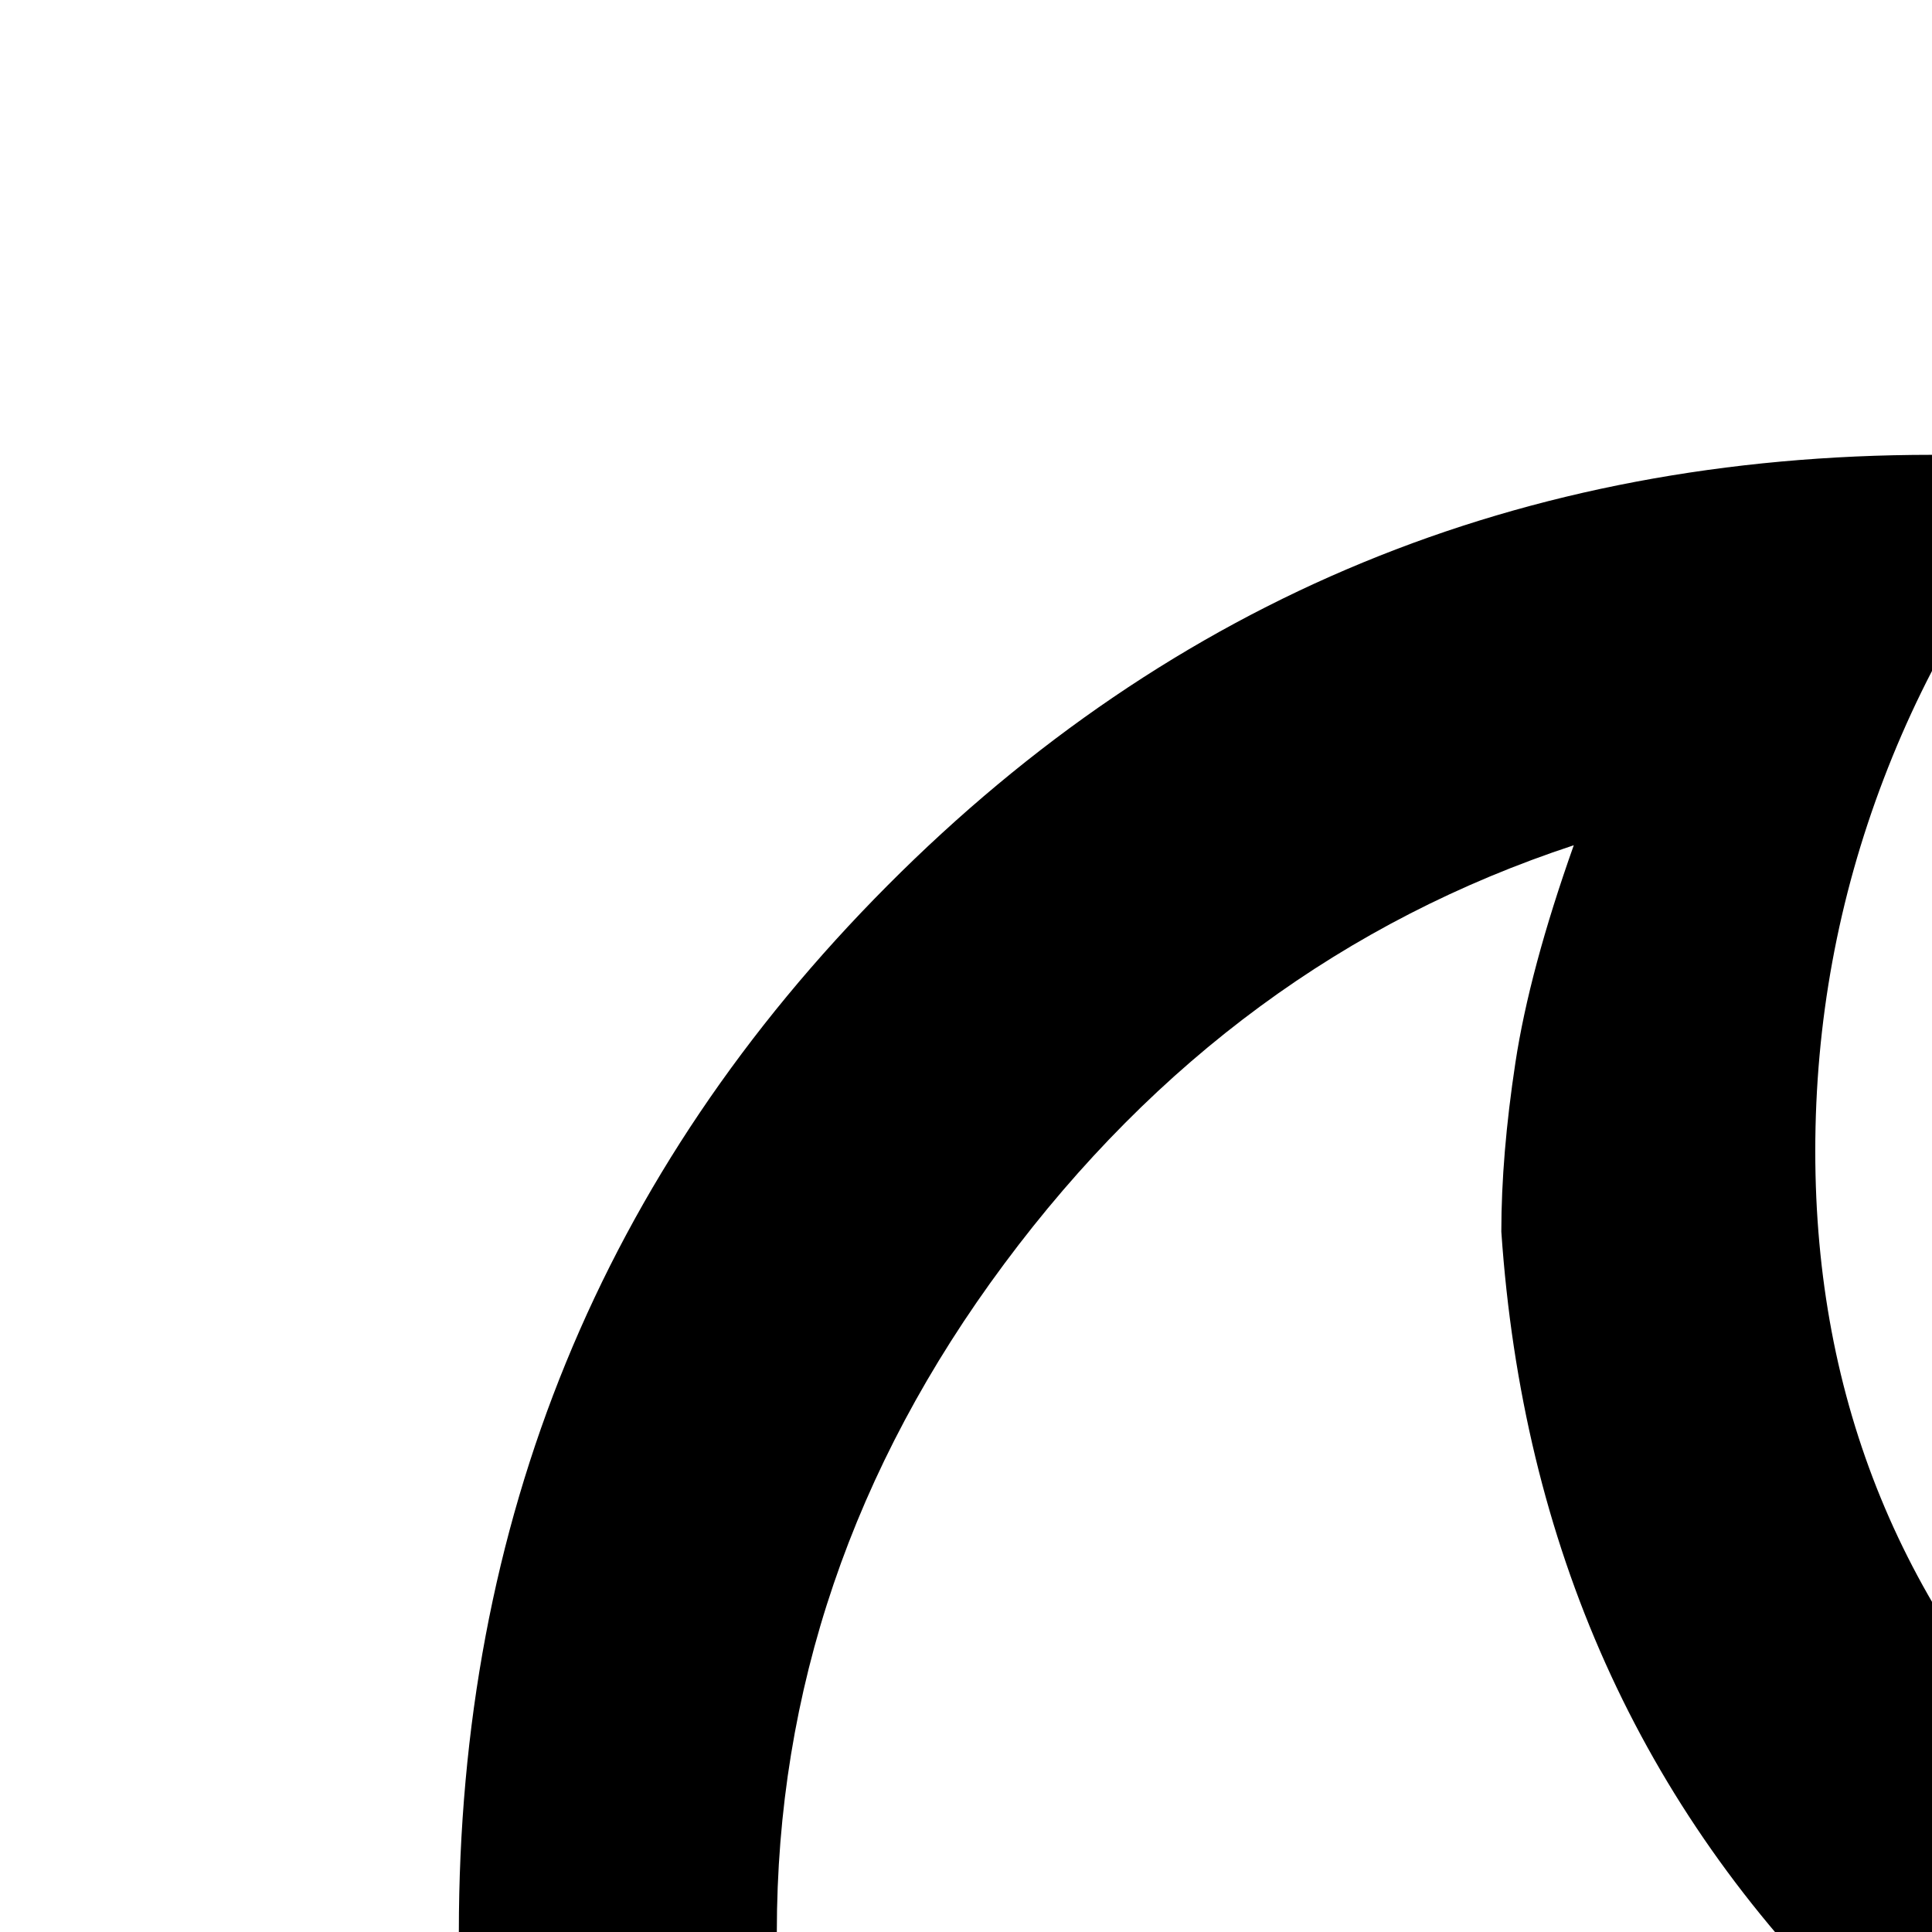
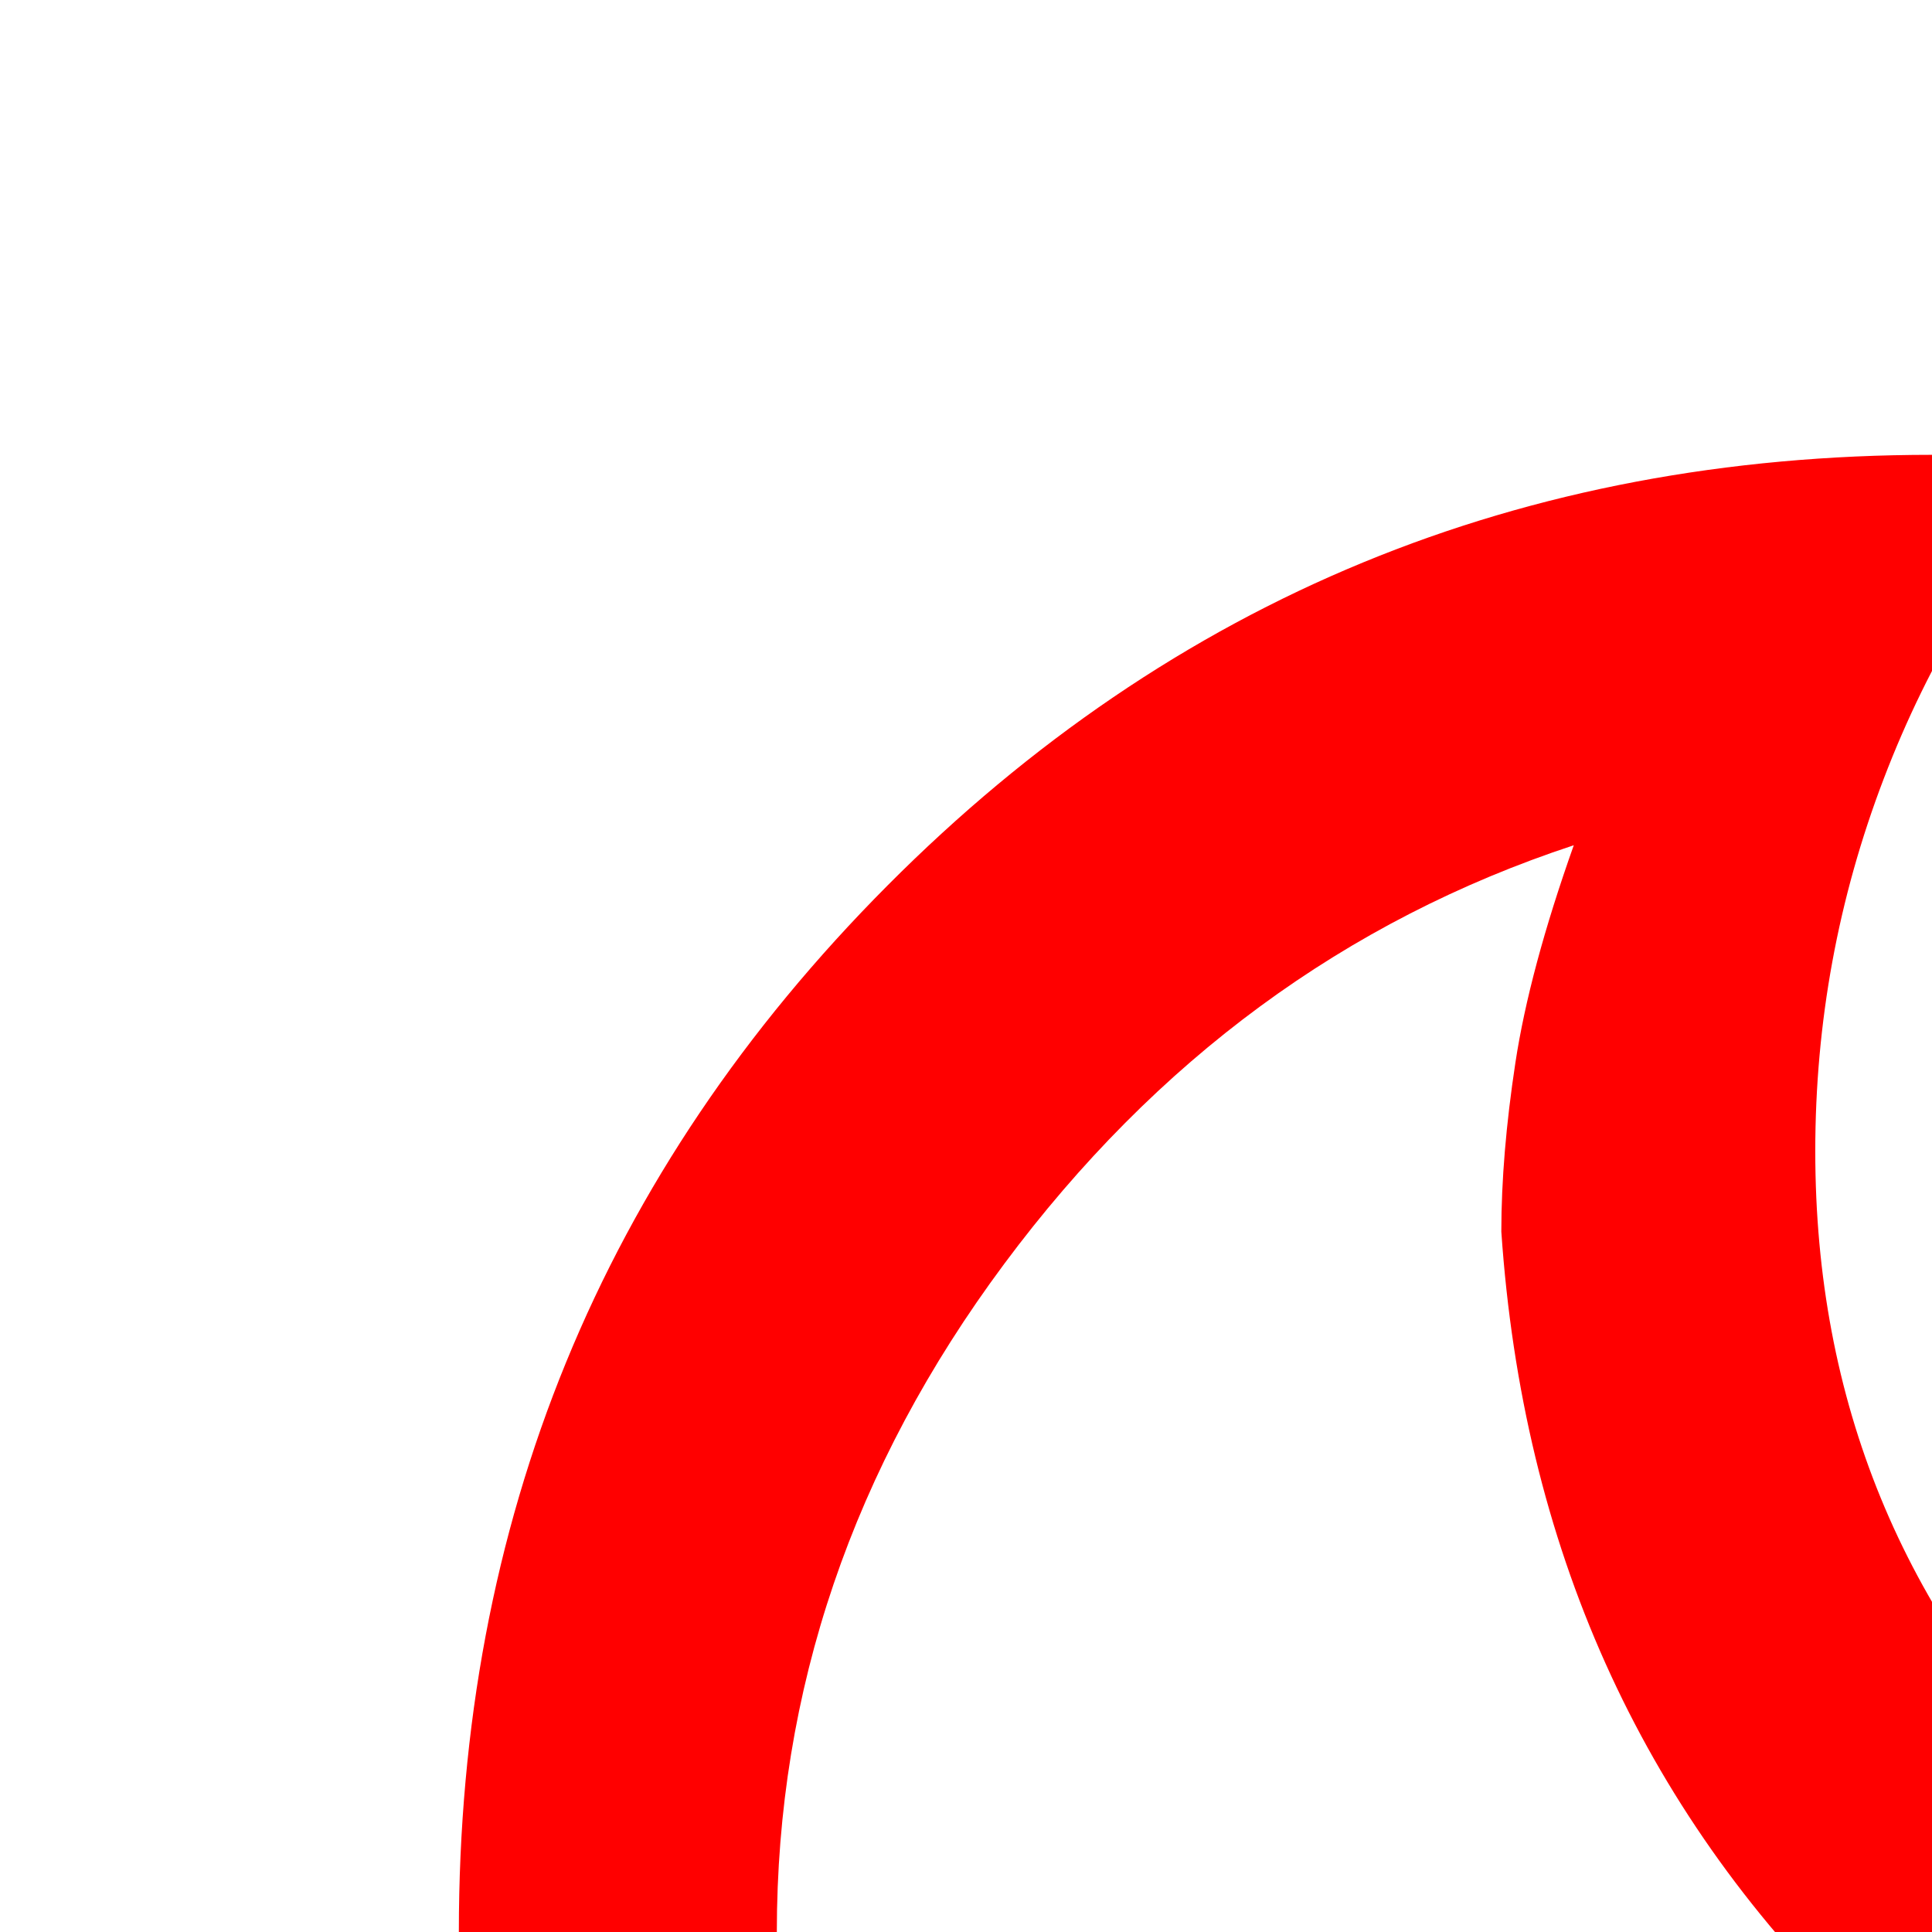
- <svg xmlns="http://www.w3.org/2000/svg" height="24" width="24">
+ <svg xmlns="http://www.w3.org/2000/svg" height="24" width="24" fill="red">
  <path d="M24 42.3q-7.65 0-12.975-5.325Q5.7 31.65 5.7 24q0-7.65 5.325-13T24 5.65q.35 0 .75.025t1.05.075q-1.55 1.7-2.4 3.925-.85 2.225-.85 4.625 0 4.65 3.25 7.925 3.25 3.275 7.95 3.275 2.4 0 4.625-.775T42.3 22.55q0 .55.025.85.025.3.025.55 0 7.65-5.35 13T24 42.3Zm0-3.95q4.9 0 8.6-2.95 3.7-2.95 4.75-6.9-1.05.45-2.275.675-1.225.225-2.425.175-5.65-.4-9.625-4.3-3.975-3.9-4.375-9.75 0-.95.175-2.1.175-1.15.725-2.7-4.25 1.4-7.075 5.2Q9.65 19.5 9.65 24q0 6 4.175 10.175Q18 38.35 24 38.35Zm-.5-13.9Z" />
</svg>
